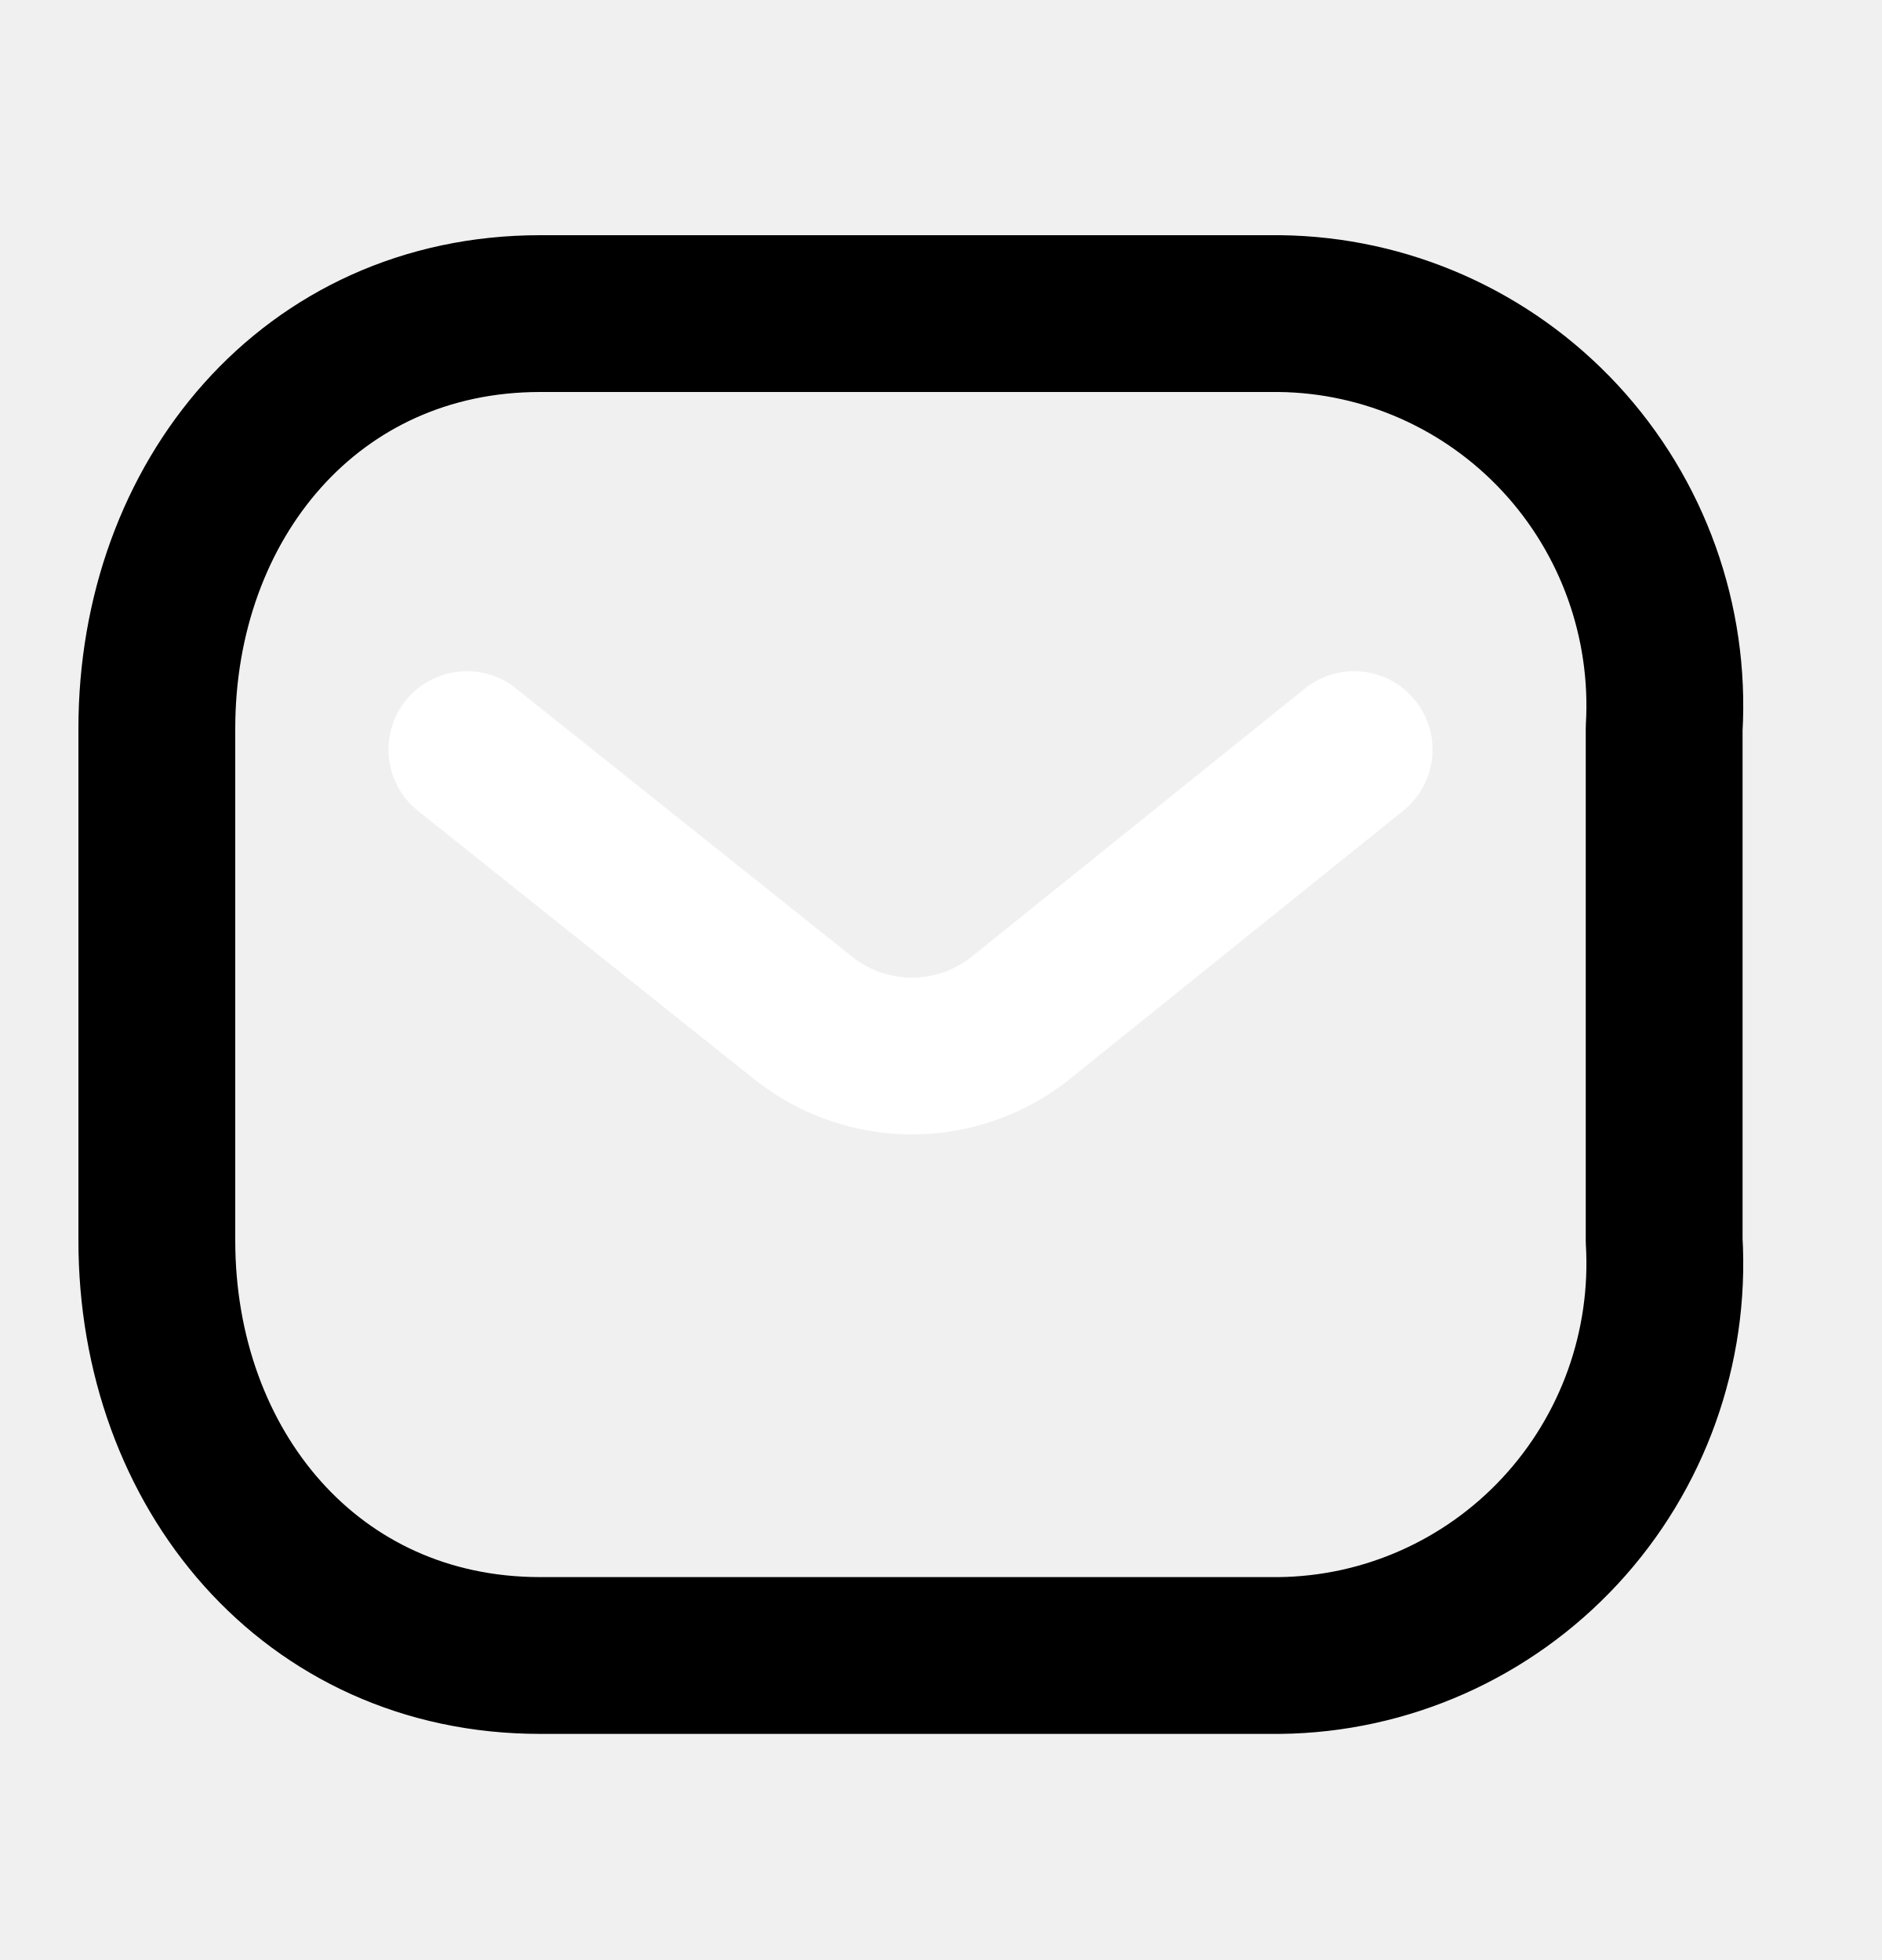
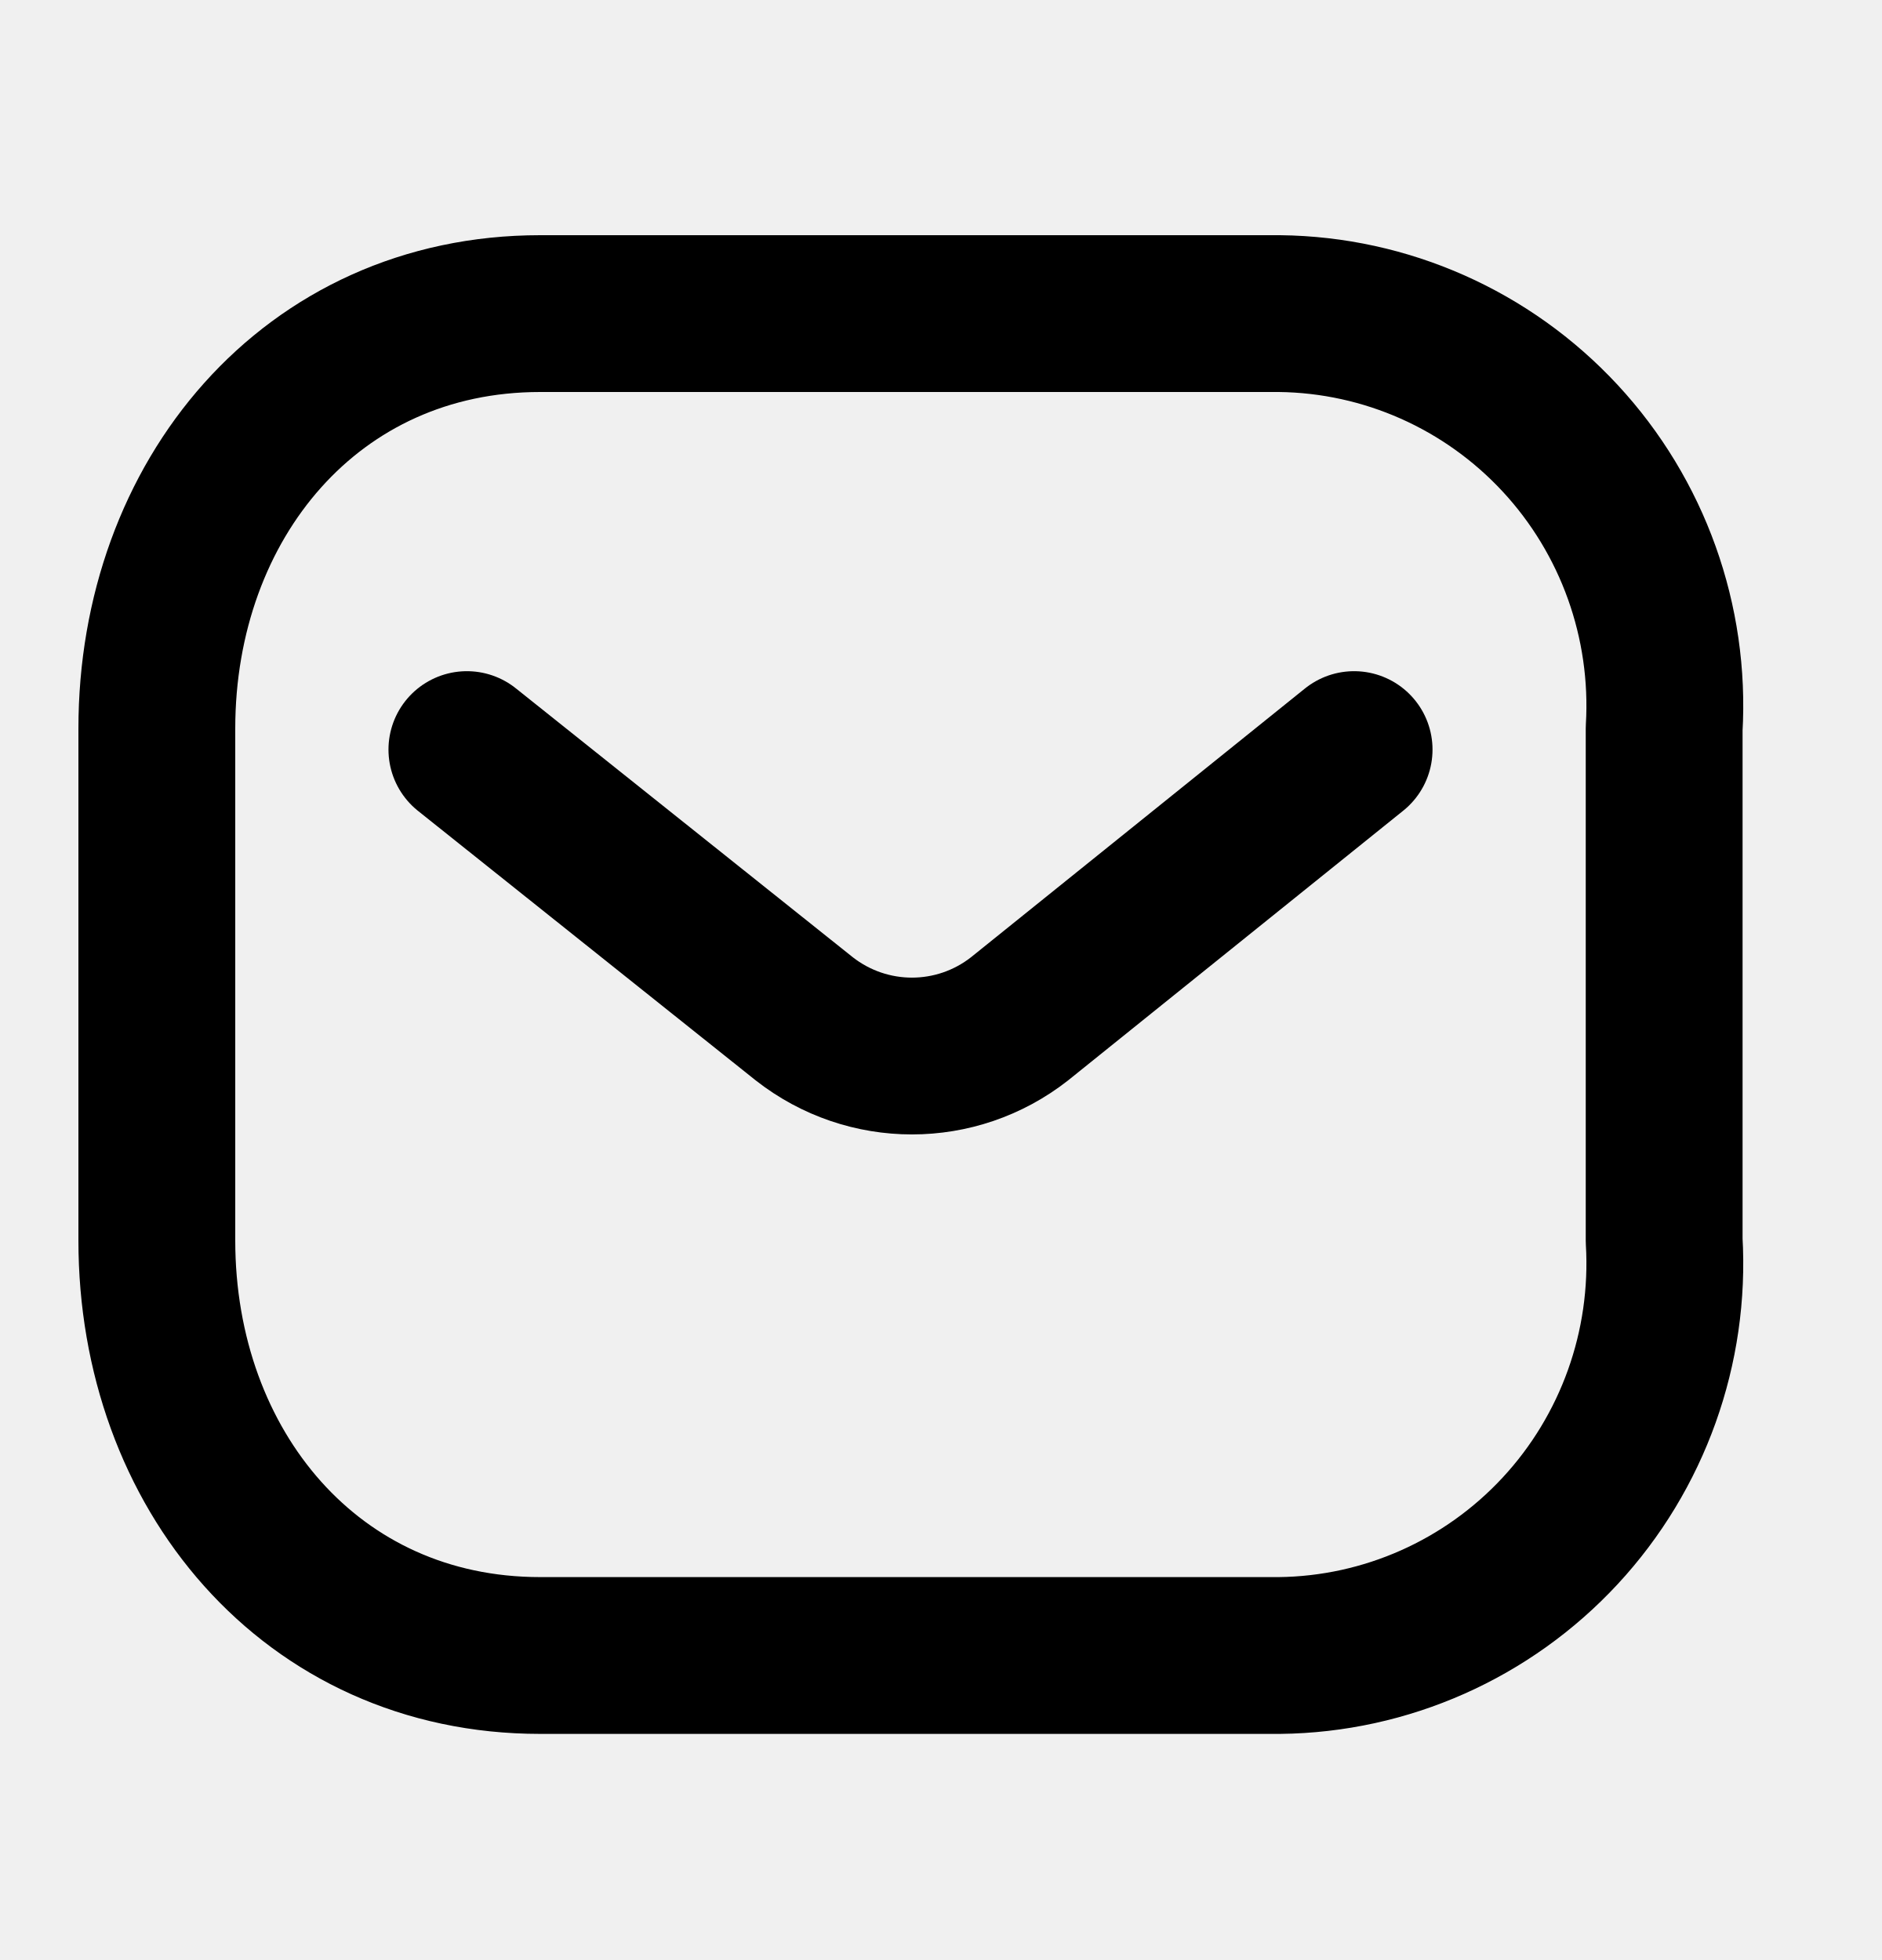
<svg xmlns="http://www.w3.org/2000/svg" width="24" height="25" viewBox="0 0 24 25" fill="none">
-   <path d="M17.268 9.561L13.002 12.995C12.195 13.628 11.064 13.628 10.256 12.995L5.954 9.561" stroke="white" stroke-width="2" stroke-linecap="round" stroke-linejoin="round" />
+   <path d="M17.268 9.561L13.002 12.995C12.195 13.628 11.064 13.628 10.256 12.995L5.954 9.561" stroke="currentColor" stroke-width="2" stroke-linecap="round" stroke-linejoin="round" />
  <path fill-rule="evenodd" clip-rule="evenodd" d="M6.888 4H16.316C17.675 4.015 18.969 4.59 19.896 5.59C20.823 6.59 21.302 7.929 21.222 9.294V15.822C21.302 17.187 20.823 18.526 19.896 19.526C18.969 20.526 17.675 21.101 16.316 21.116H6.888C3.968 21.116 2 18.741 2 15.822V9.294C2 6.375 3.968 4 6.888 4Z" stroke="currentColor" stroke-width="2" stroke-linecap="round" stroke-linejoin="round" />
</svg>
